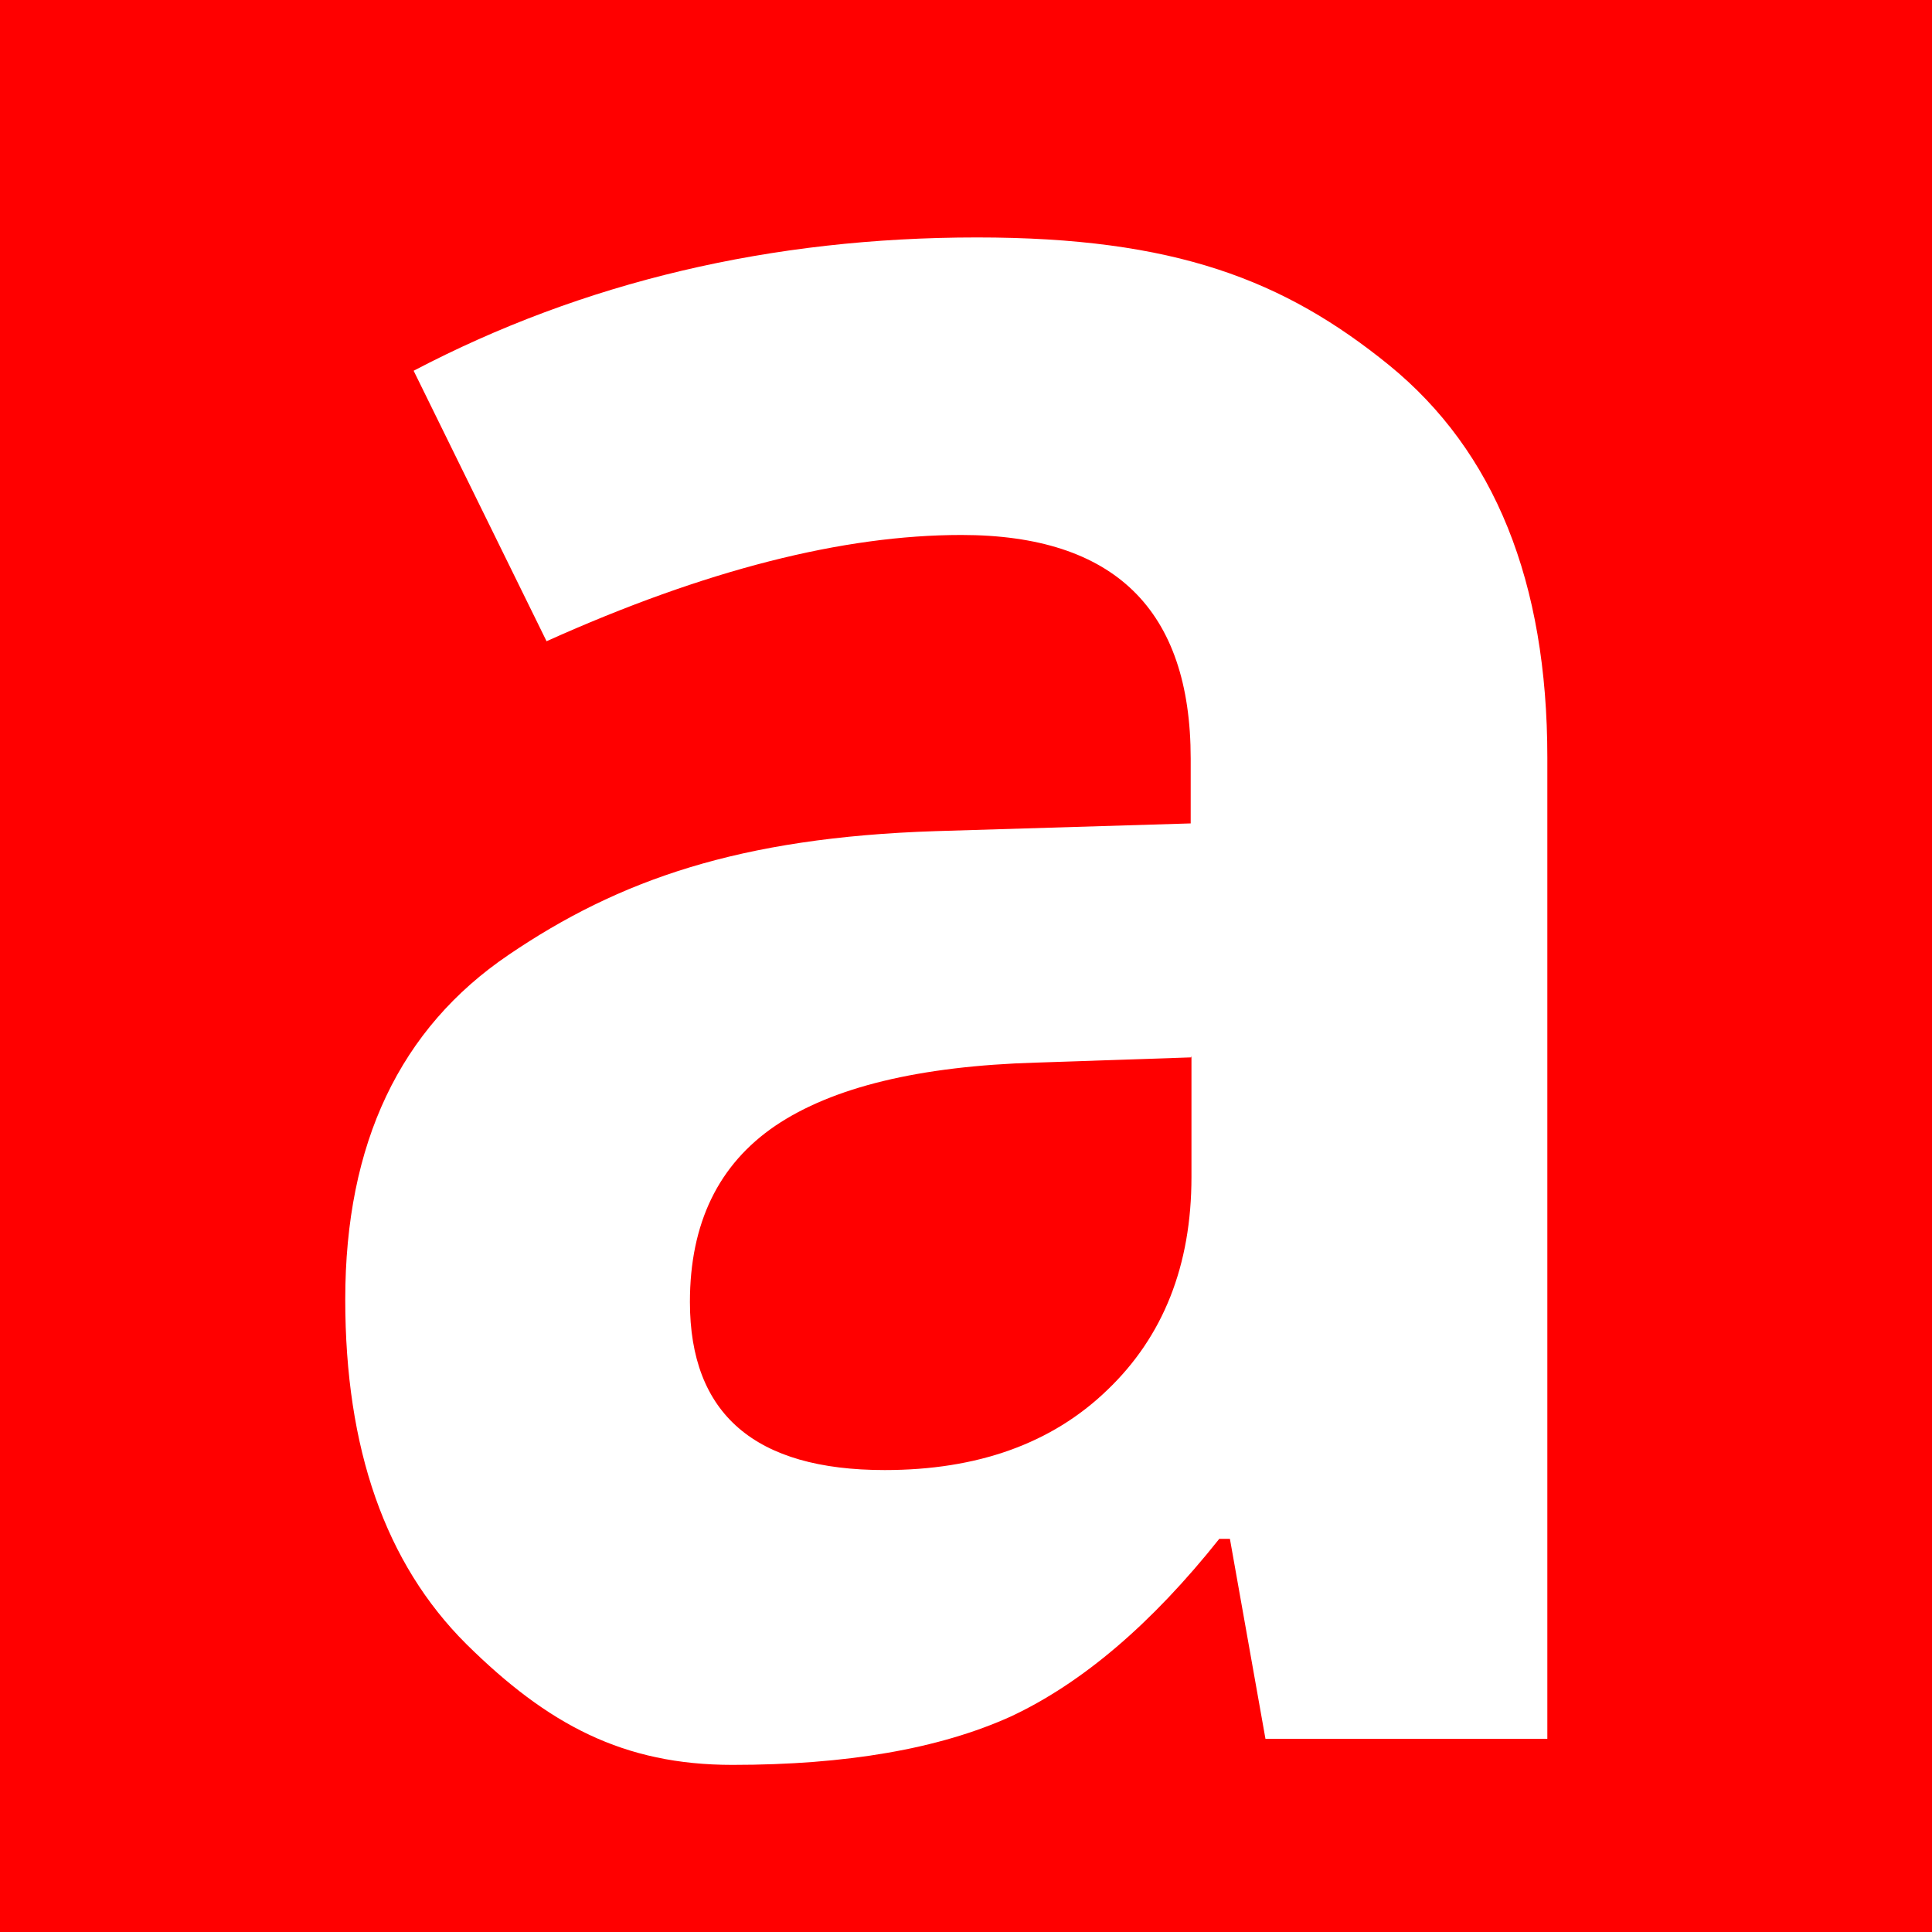
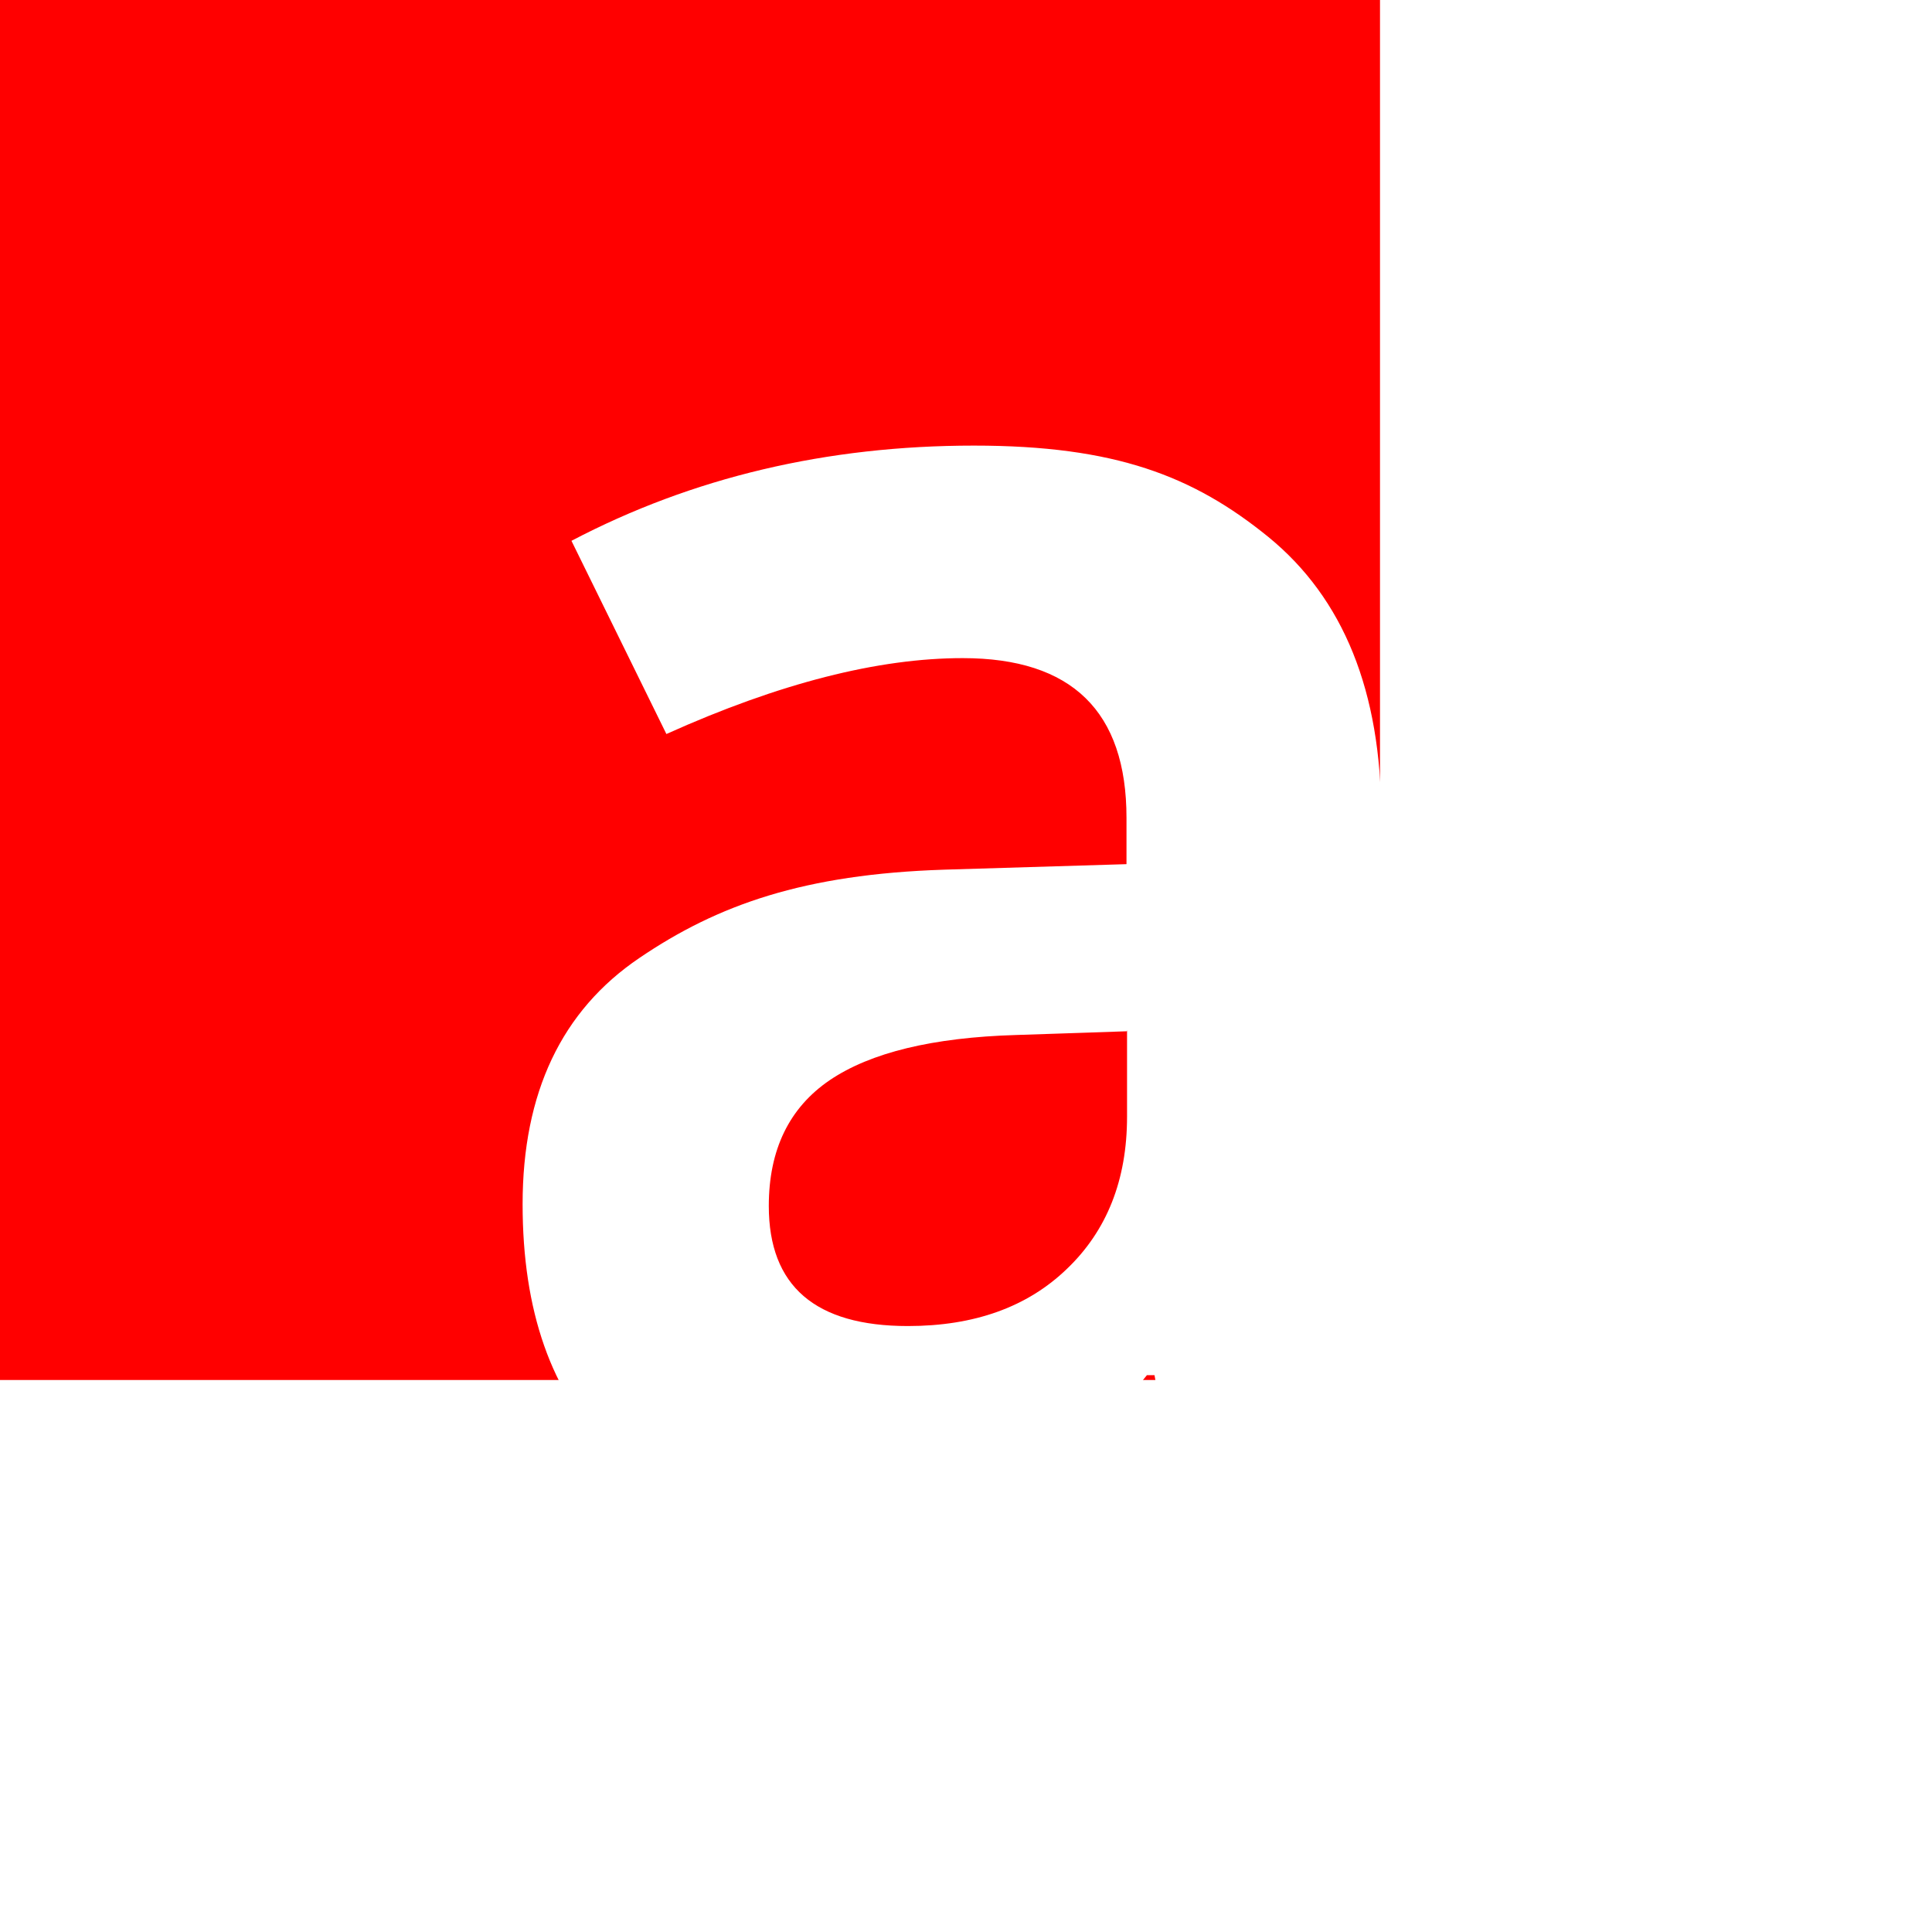
- <svg xmlns="http://www.w3.org/2000/svg" lang="en-GB" viewBox="0 0 10 10">
+ <svg xmlns="http://www.w3.org/2000/svg" lang="en-GB" viewBox="0 0 14 14">
  <defs>
    <style>

  rect {
    fill: rgb(255, 0, 0);
  }

  path {
    fill: rgb(255, 255, 255);
  }

  #lower-case {
-     transform: translate(-12px, -8px);
+     transform: translate(-10px, -6px);
  }

  </style>
  </defs>
  <rect width="10" height="10" />
  <g id="case-insensitive">
    <path id="lower-case" d="M18.55 17l-.184-1.035h-.055c-.35.44-.71.747-1.08.92-.37.167-.85.25-1.44.25-.564 0-.955-.208-1.377-.625-.42-.418-.627-1.012-.627-1.784 0-.808.283-1.403.846-1.784.568-.386 1.193-.607 2.208-.64l1.322-.04v-.335c0-.772-.396-1.158-1.187-1.158-.61 0-1.325.18-2.147.55l-.688-1.4c.877-.46 1.85-.69 2.916-.69 1.024 0 1.59.22 2.134.662.545.445.818 1.12.818 2.03V17h-1.45m-.394-3.527l-.802.027c-.604.018-1.054.127-1.35.327-.294.2-.442.504-.442.912 0 .58.336.87 1.008.87.48 0 .865-.137 1.152-.414.29-.277.436-.645.436-1.103v-.627" />
  </g>
</svg>
